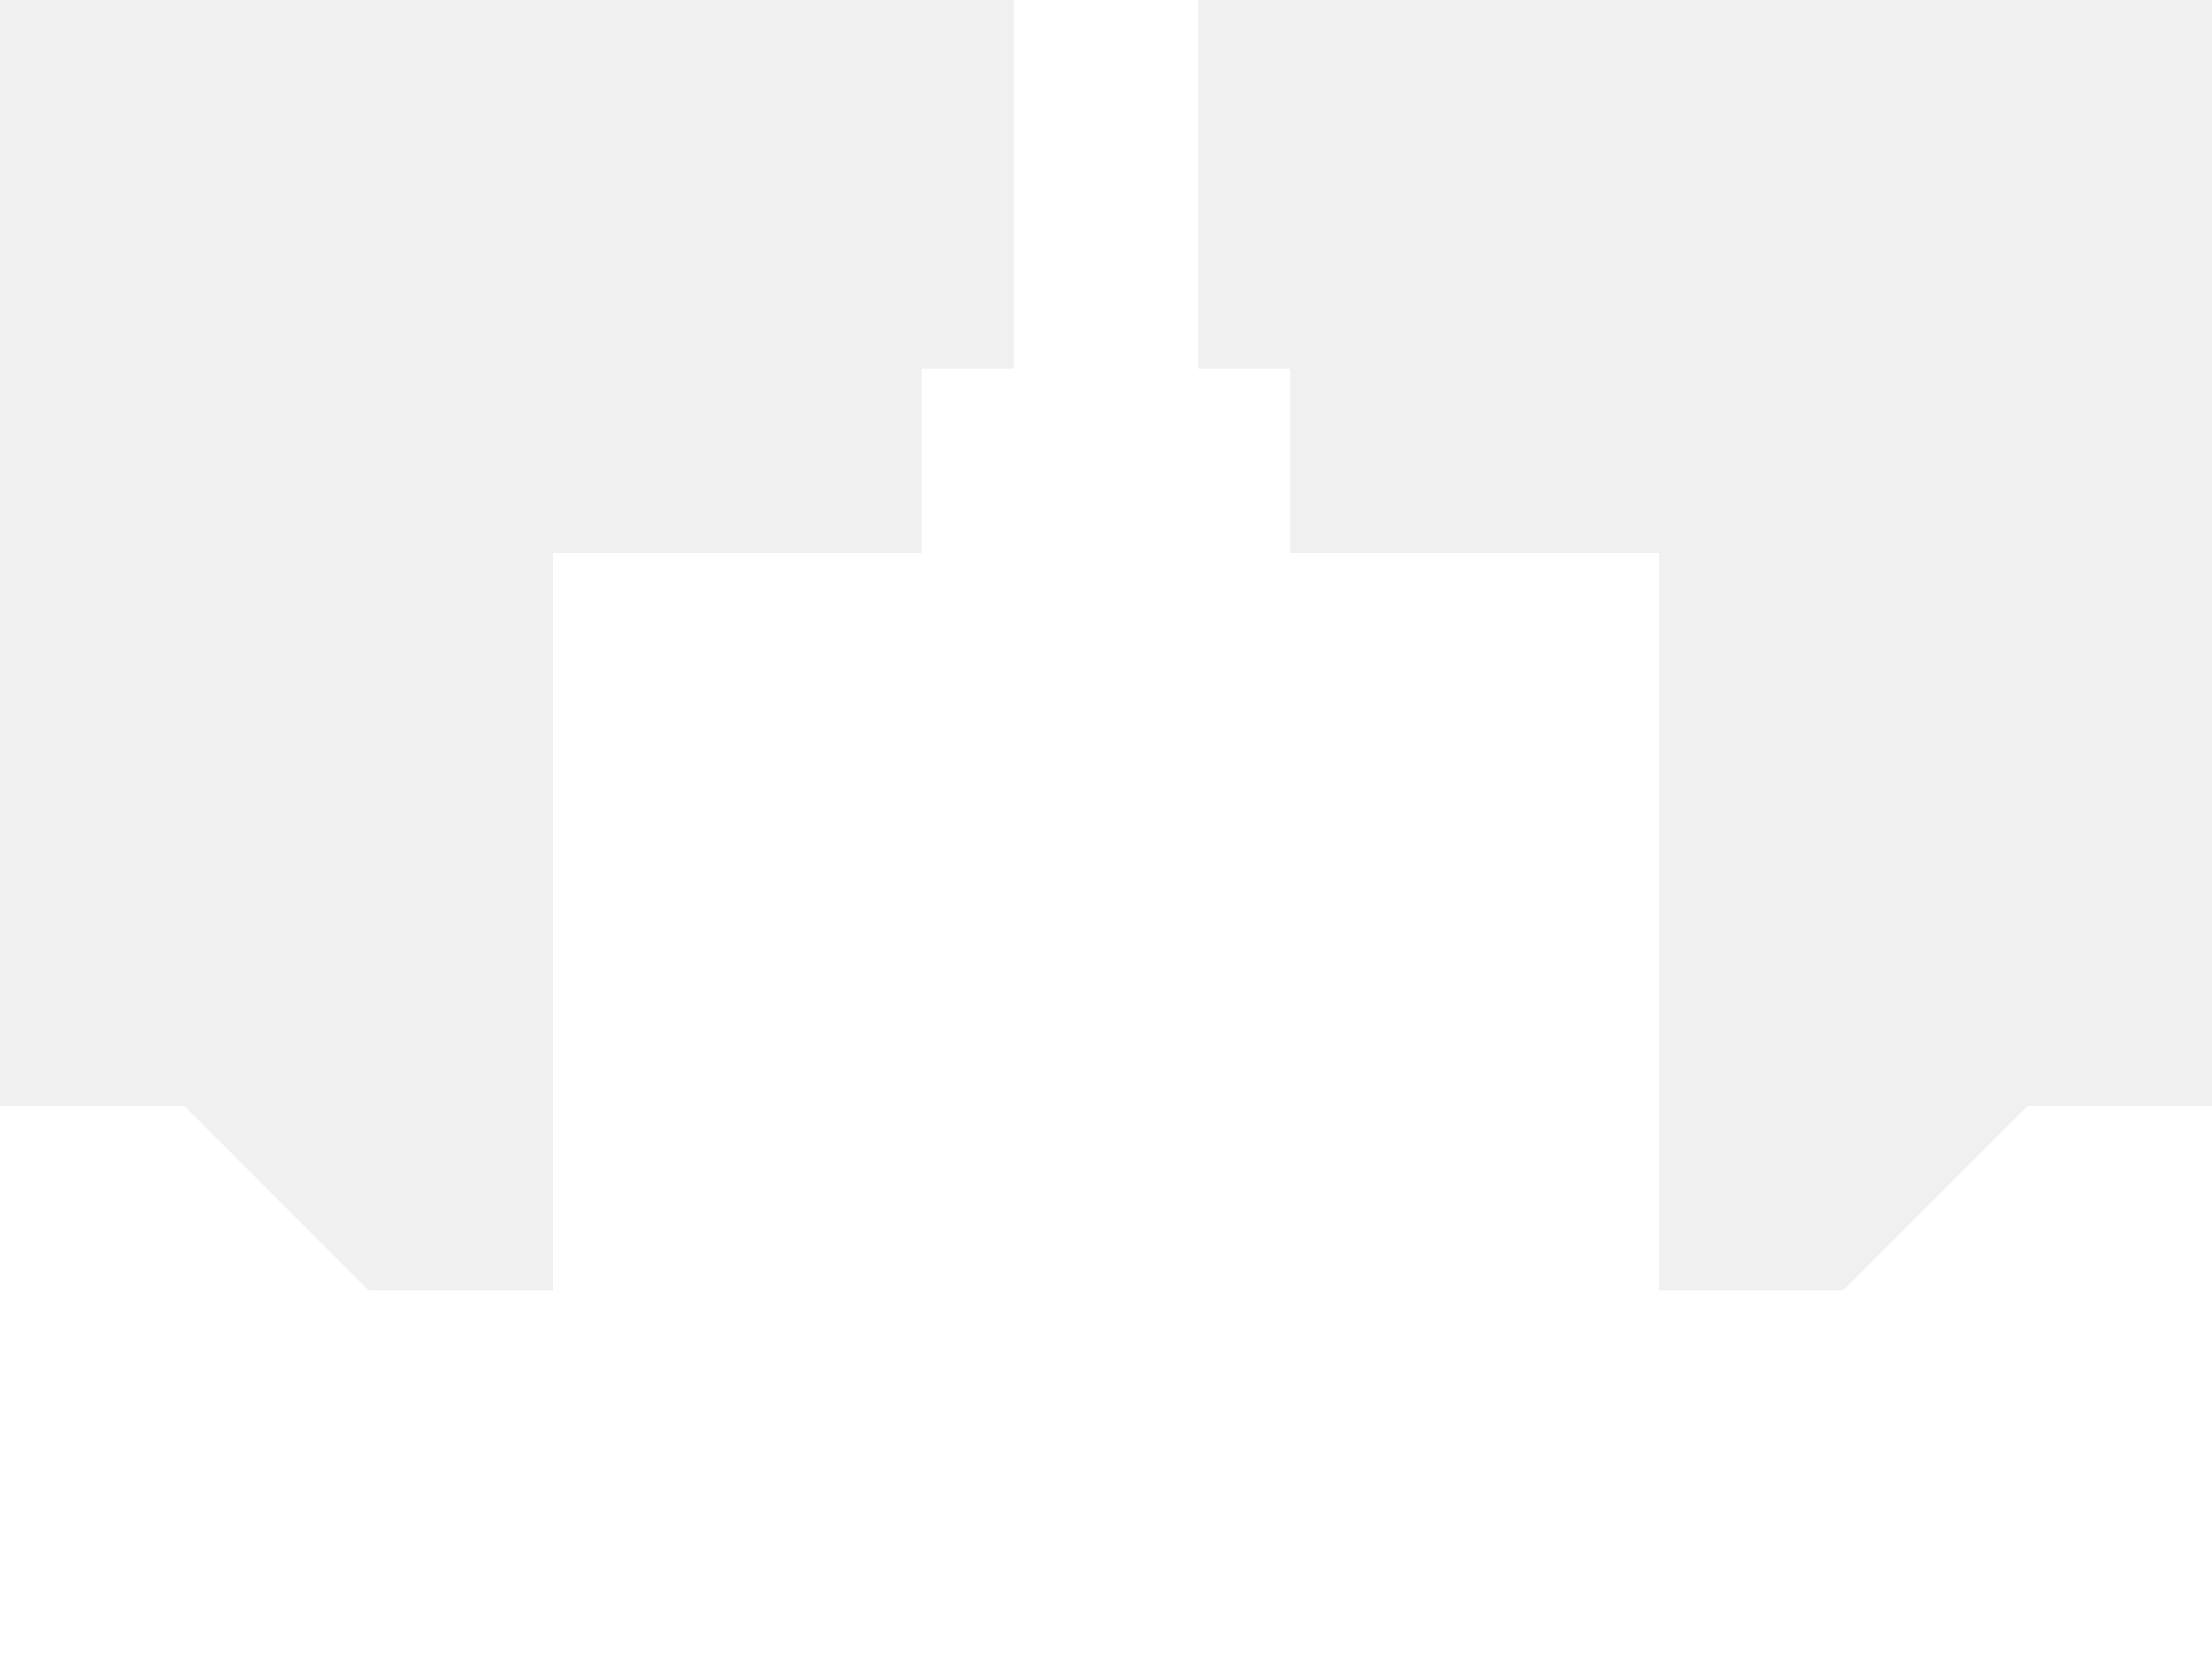
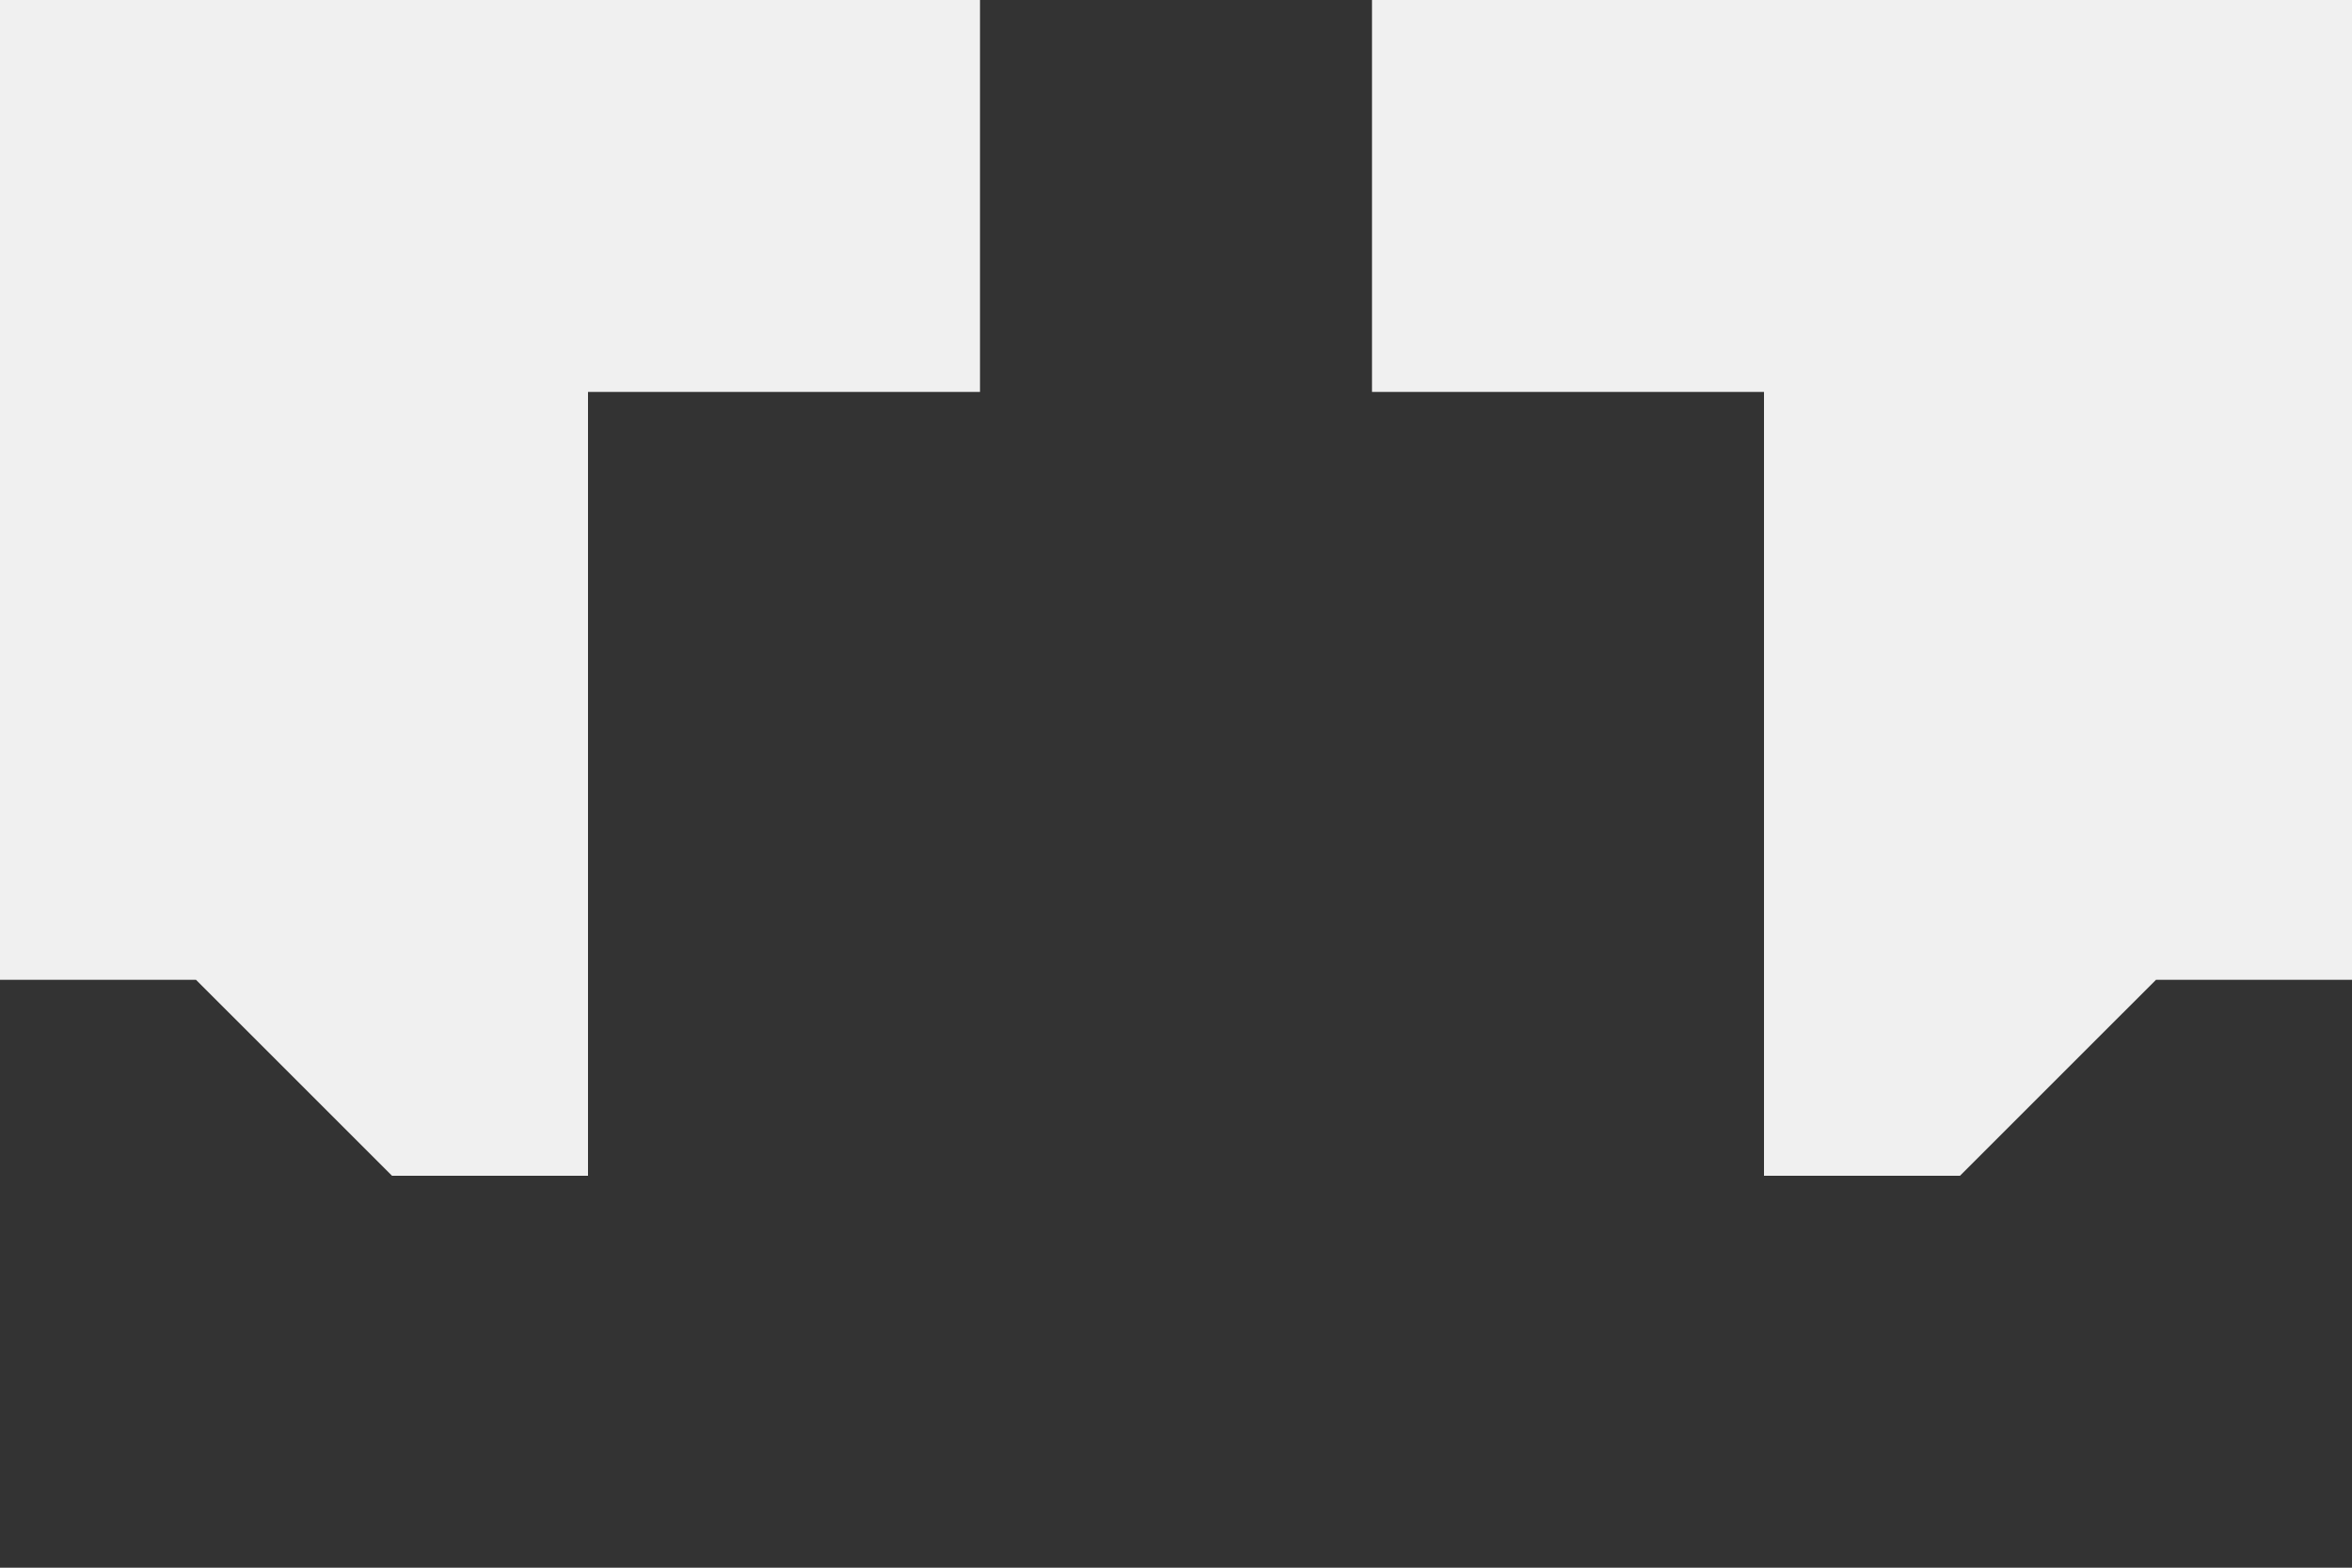
- <svg xmlns="http://www.w3.org/2000/svg" version="1.1" x="0px" y="0px" width="12px" height="9px" viewBox="0 2 12 9" enable-background="new 0 2 12 9" xml:space="preserve">
+ <svg xmlns="http://www.w3.org/2000/svg" version="1.1" x="0px" y="0px" width="12px" height="8px" viewBox="0 3 12 8" enable-background="new 0 3 12 8" xml:space="preserve">
  <g id="Слой_1">
</g>
  <g id="Слой_3">
-     <polygon fill="#FFFFFF" points="0,11 12,11 12,8 11,8 10,9 9,9 9,5 7,5 7,4 6.5,4 6.5,2 5.5,2 5.5,4 5,4 5,5 3,5 3,9 2,9 1,8 0,8     " />
+     <polygon fill="#333333" points="0,11 12,11 12,8 11,8 10,9 9,9 9,5 7,5 7,3 5,3 5,5 3,5 3,9 2,9 1,8 0,8  " />
  </g>
</svg>
